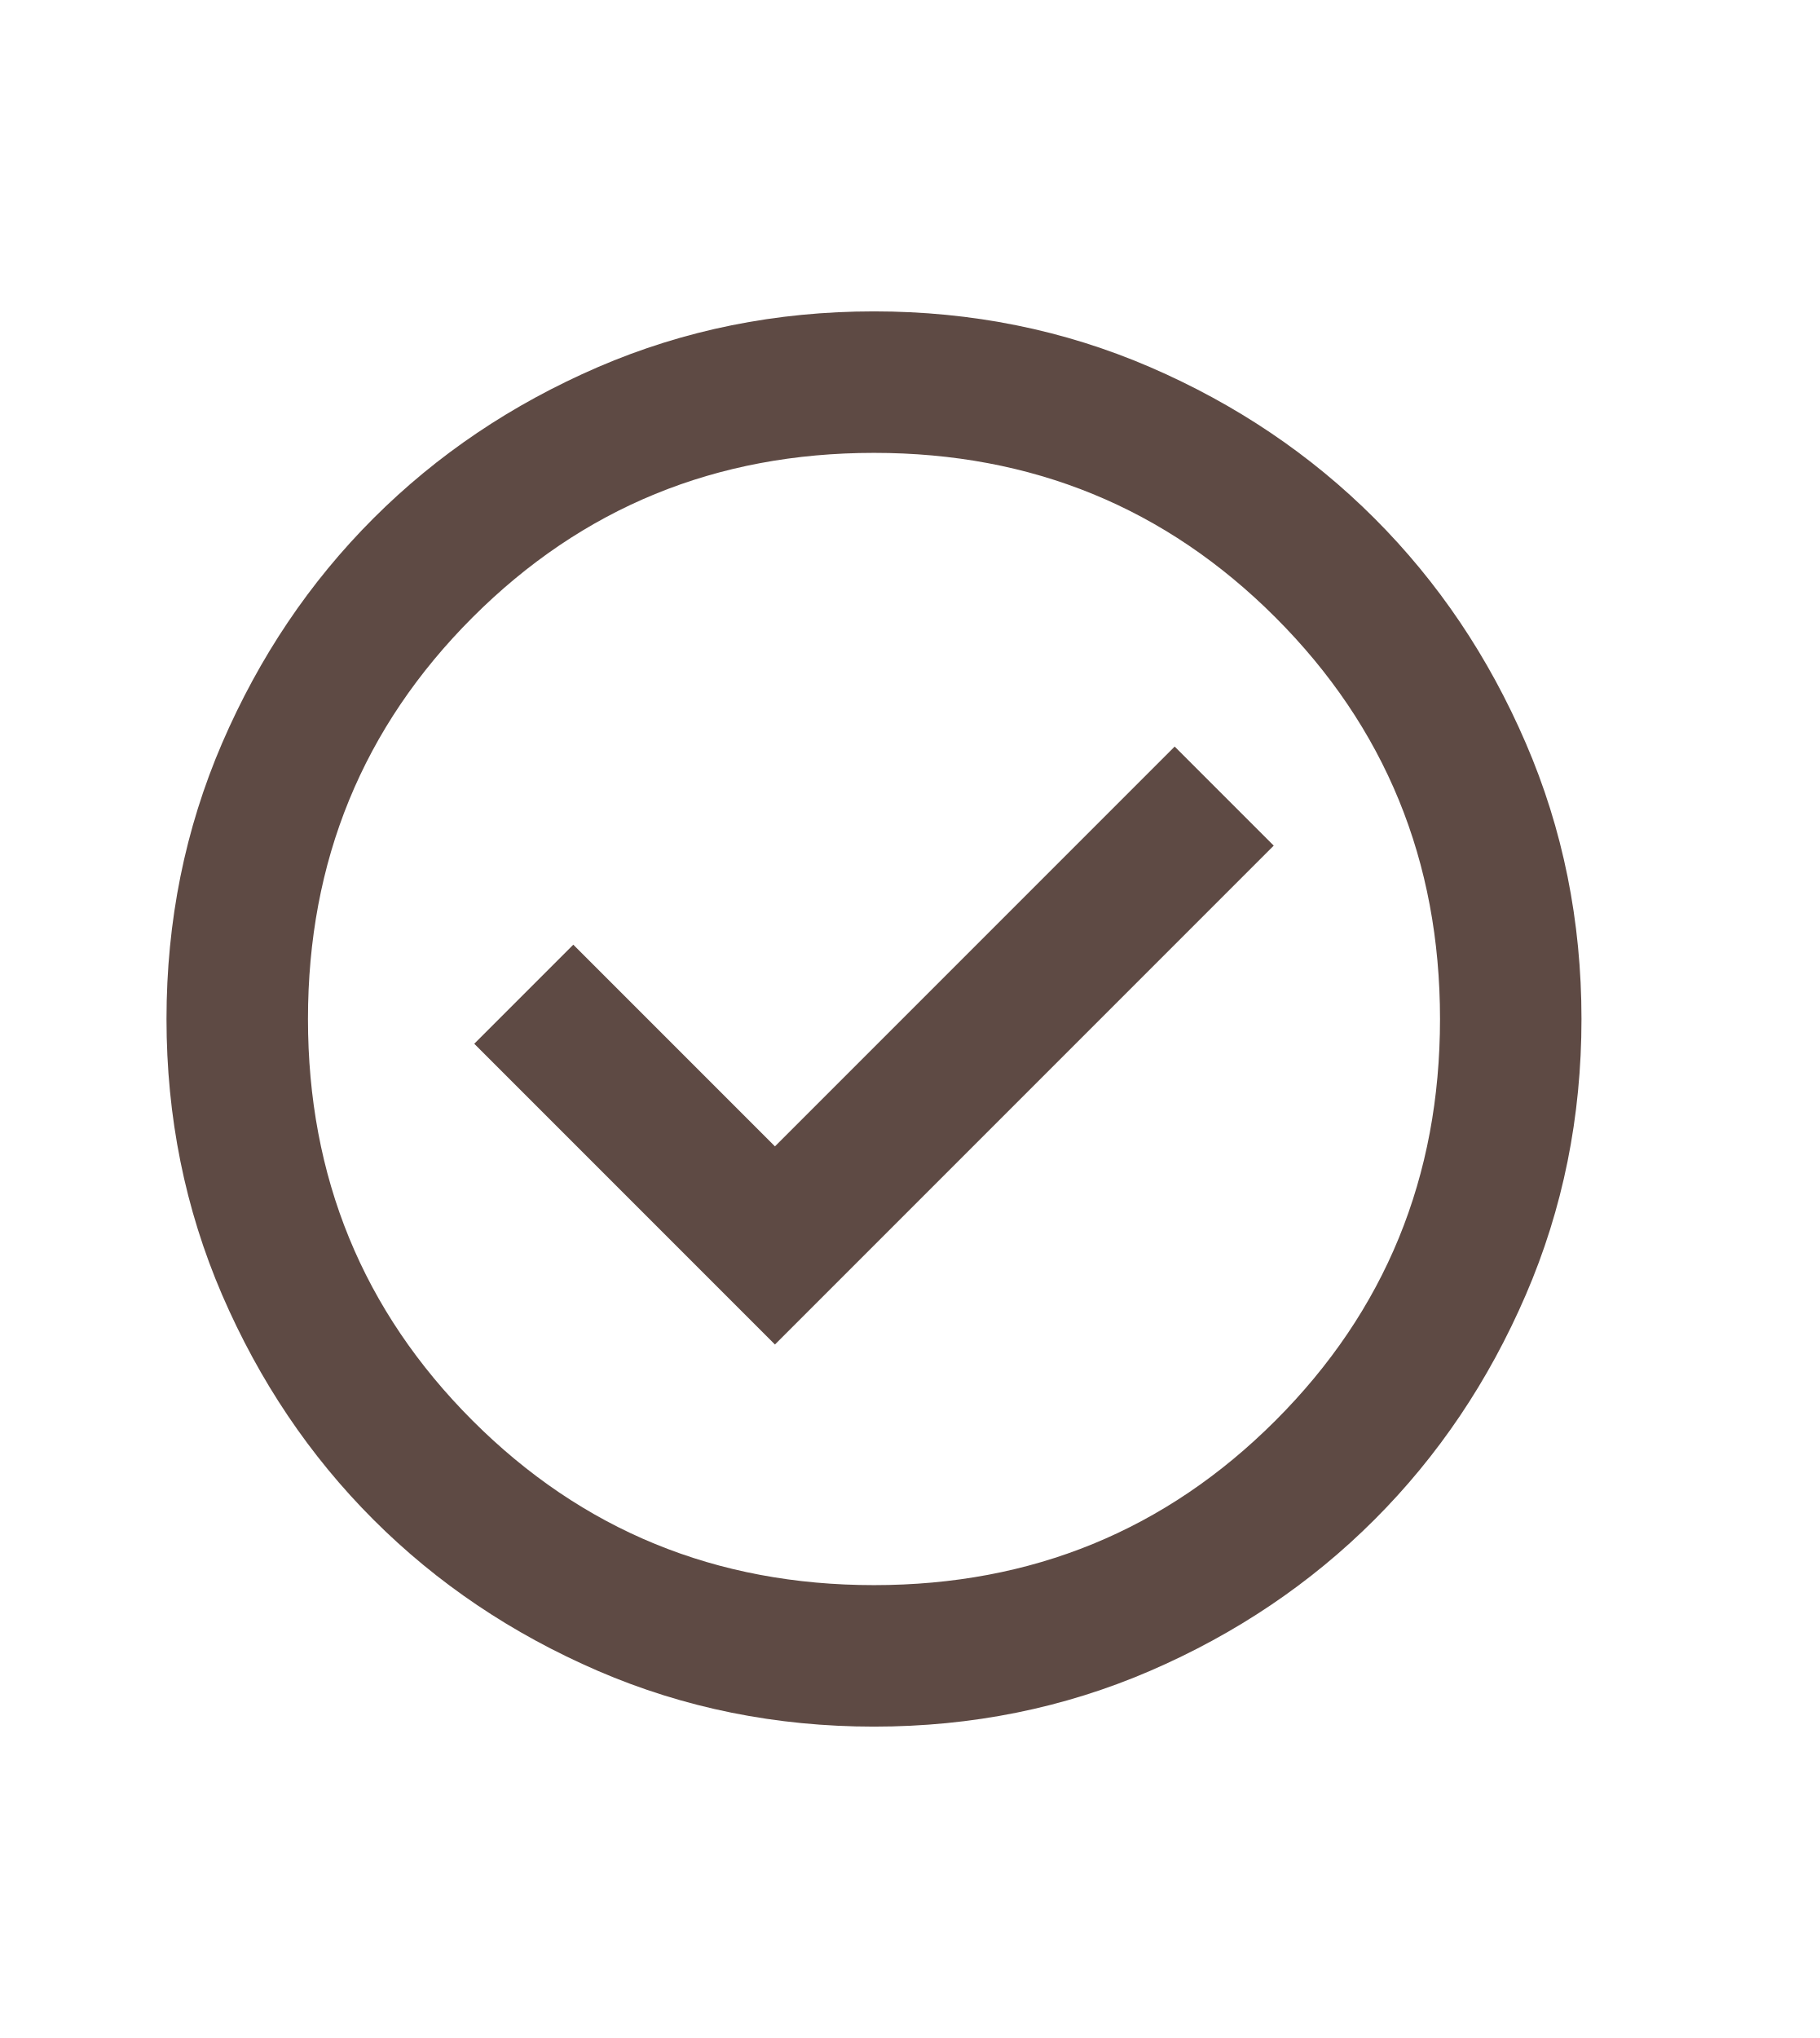
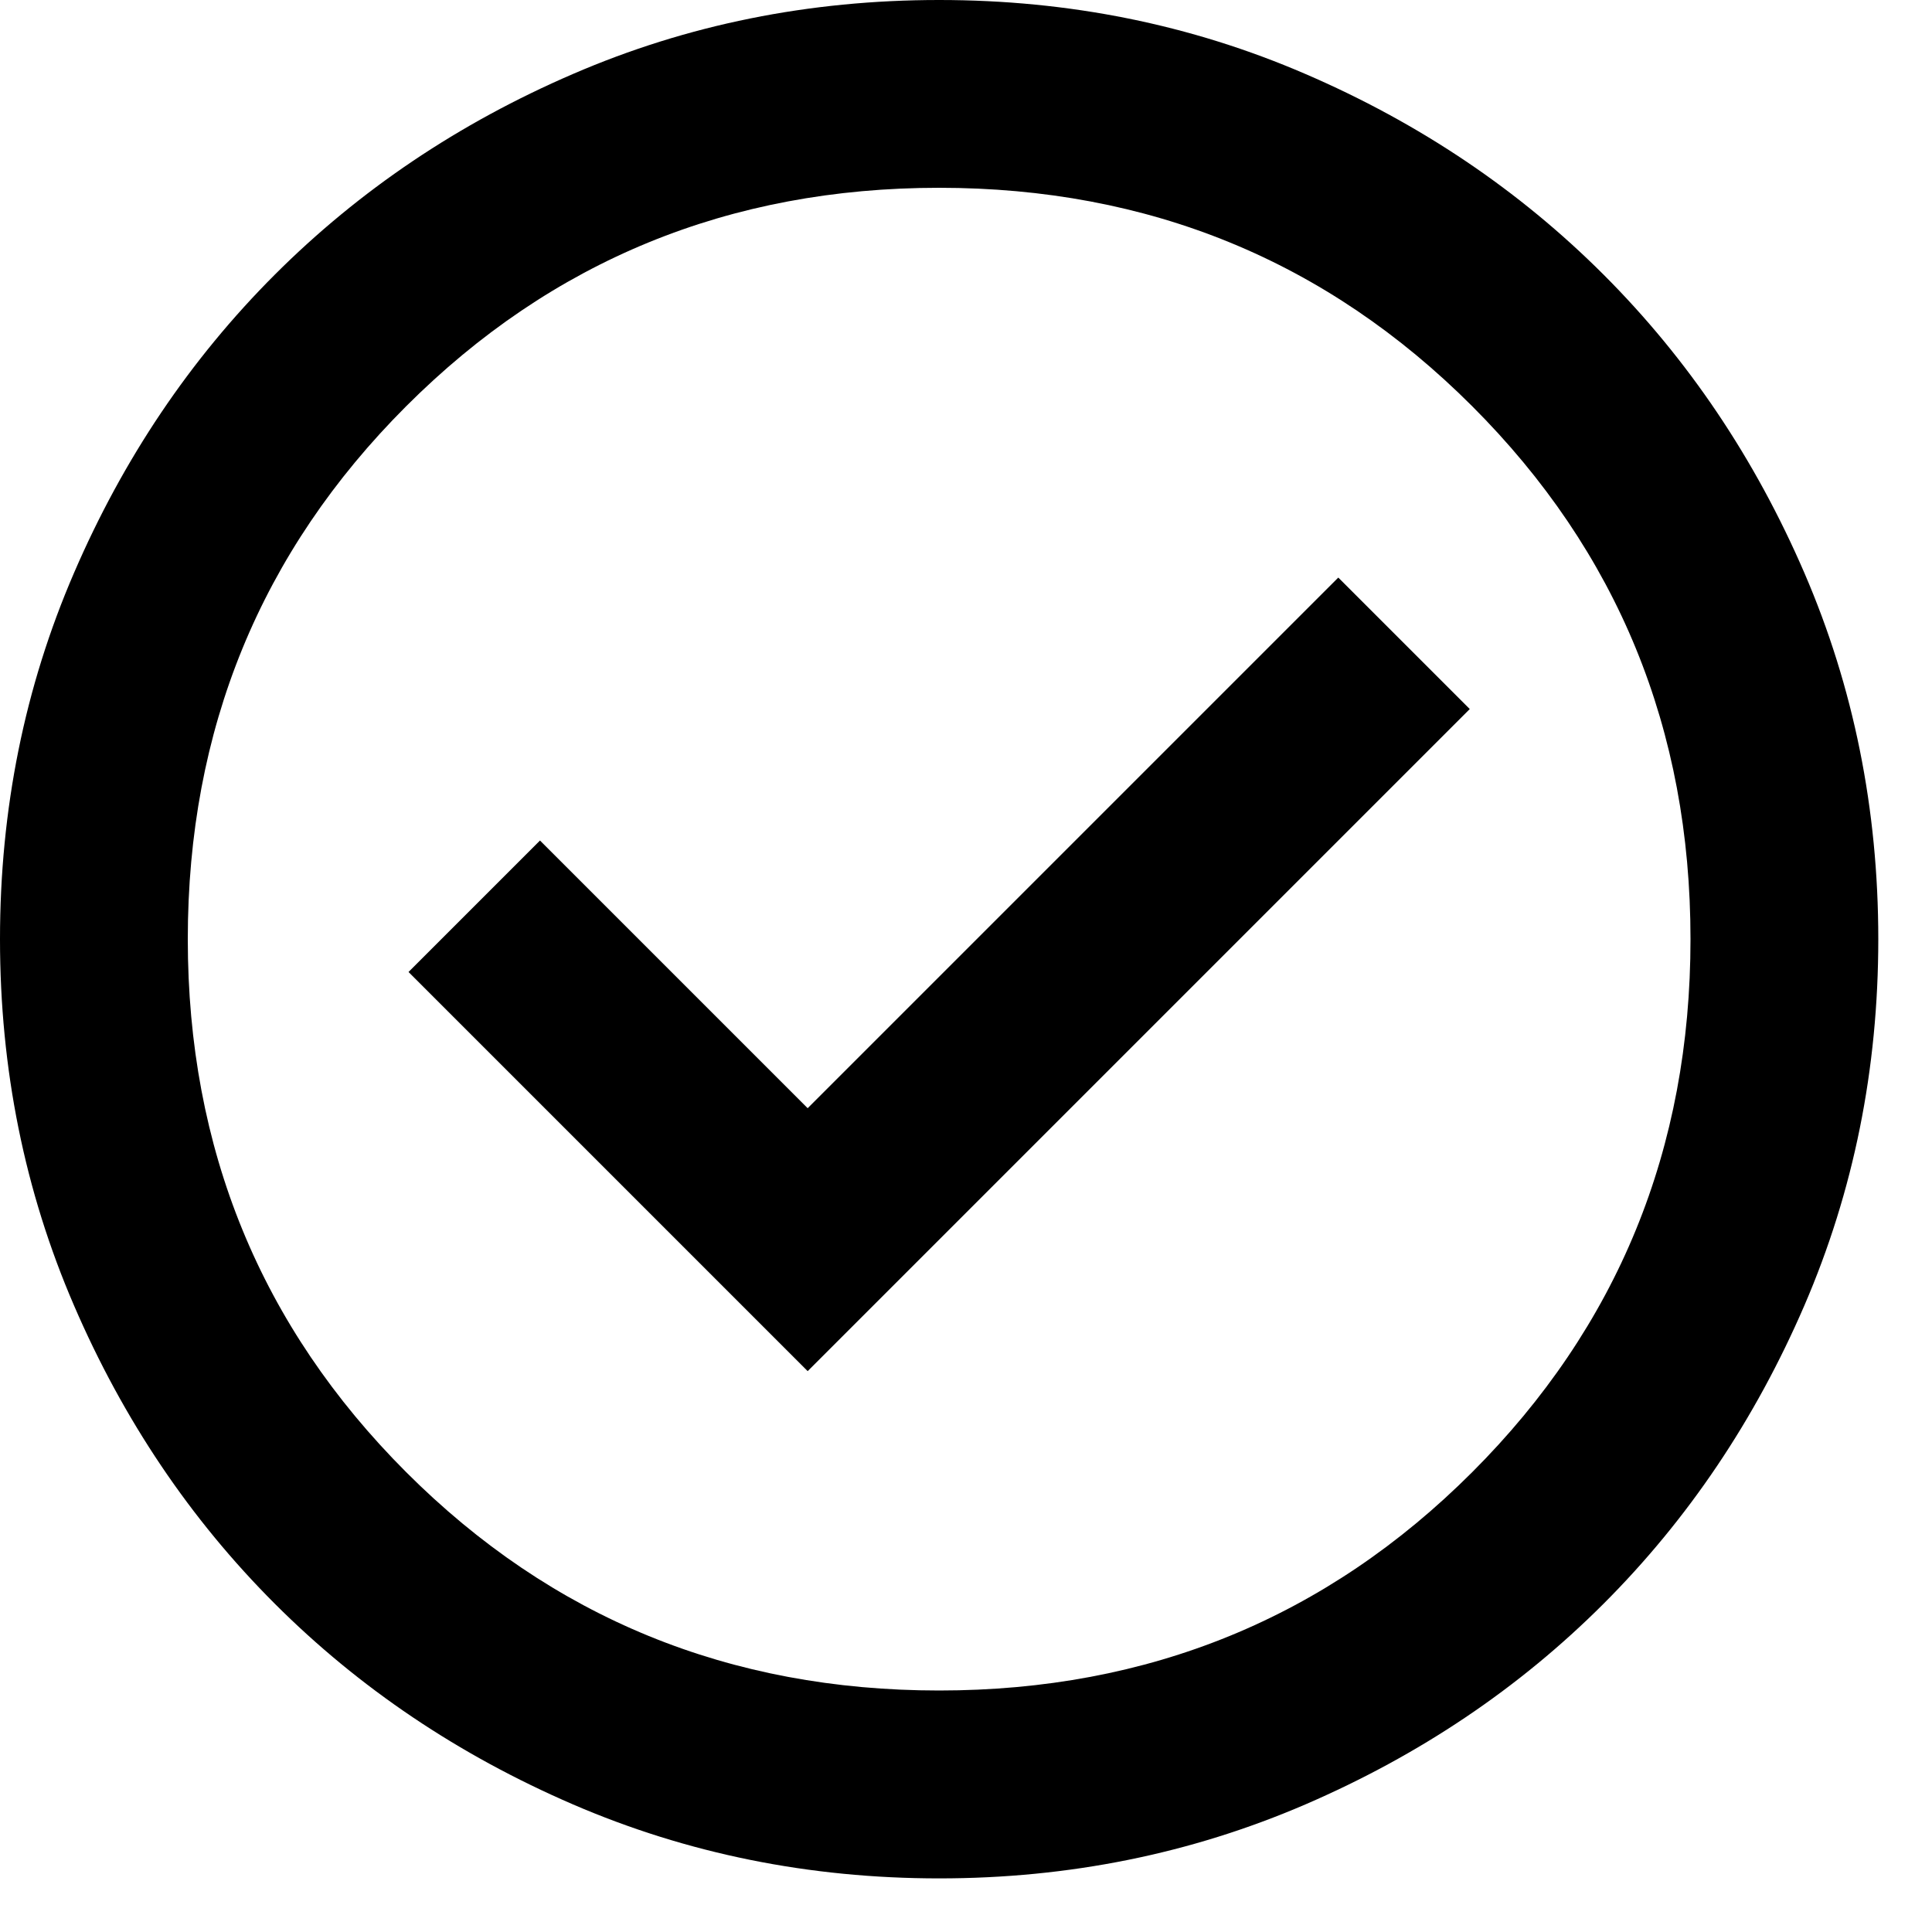
- <svg xmlns="http://www.w3.org/2000/svg" width="25" height="28" viewBox="0 0 25 28" fill="none">
-   <path d="M10.649 18.472L17.503 11.618L16.142 10.257L10.649 15.75L7.878 12.979L6.517 14.34L10.649 18.472ZM12.01 23.722C10.665 23.722 9.401 23.467 8.218 22.957C7.035 22.446 6.006 21.753 5.131 20.878C4.256 20.003 3.564 18.974 3.053 17.792C2.543 16.609 2.288 15.345 2.288 14C2.288 12.655 2.543 11.391 3.053 10.208C3.564 9.025 4.256 7.997 5.131 7.122C6.006 6.247 7.035 5.554 8.218 5.043C9.401 4.533 10.665 4.278 12.01 4.278C13.355 4.278 14.619 4.533 15.802 5.043C16.985 5.554 18.013 6.247 18.888 7.122C19.763 7.997 20.456 9.025 20.966 10.208C21.477 11.391 21.732 12.655 21.732 14C21.732 15.345 21.477 16.609 20.966 17.792C20.456 18.974 19.763 20.003 18.888 20.878C18.013 21.753 16.985 22.446 15.802 22.957C14.619 23.467 13.355 23.722 12.01 23.722ZM12.01 21.778C14.181 21.778 16.02 21.024 17.527 19.517C19.034 18.01 19.788 16.171 19.788 14C19.788 11.829 19.034 9.99 17.527 8.483C16.02 6.976 14.181 6.222 12.01 6.222C9.839 6.222 8 6.976 6.493 8.483C4.986 9.99 4.232 11.829 4.232 14C4.232 16.171 4.986 18.01 6.493 19.517C8 21.024 9.839 21.778 12.01 21.778Z" fill="#5E4A44" />
+ <svg xmlns="http://www.w3.org/2000/svg" width="20" height="20" viewBox="0 0 20 20" fill="none">
+   <path d="M8.361 14.194L15.215 7.34L13.854 5.979L8.361 11.472L5.59 8.701L4.229 10.062L8.361 14.194ZM9.722 19.445C8.377 19.445 7.113 19.189 5.931 18.679C4.748 18.168 3.719 17.476 2.844 16.601C1.969 15.726 1.276 14.697 0.766 13.514C0.255 12.331 0 11.067 0 9.722C0 8.377 0.255 7.113 0.766 5.931C1.276 4.748 1.969 3.719 2.844 2.844C3.719 1.969 4.748 1.276 5.931 0.766C7.113 0.255 8.377 1.33514e-05 9.722 1.33514e-05C11.067 1.33514e-05 12.331 0.255 13.514 0.766C14.697 1.276 15.726 1.969 16.601 2.844C17.476 3.719 18.168 4.748 18.679 5.931C19.189 7.113 19.444 8.377 19.444 9.722C19.444 11.067 19.189 12.331 18.679 13.514C18.168 14.697 17.476 15.726 16.601 16.601C15.726 17.476 14.697 18.168 13.514 18.679C12.331 19.189 11.067 19.445 9.722 19.445ZM9.722 17.5C11.893 17.5 13.733 16.747 15.24 15.24C16.747 13.733 17.5 11.893 17.5 9.722C17.5 7.551 16.747 5.712 15.24 4.205C13.733 2.698 11.893 1.944 9.722 1.944C7.551 1.944 5.712 2.698 4.205 4.205C2.698 5.712 1.944 7.551 1.944 9.722C1.944 11.893 2.698 13.733 4.205 15.24C5.712 16.747 7.551 17.5 9.722 17.5Z" fill="currentColor" />
</svg>
